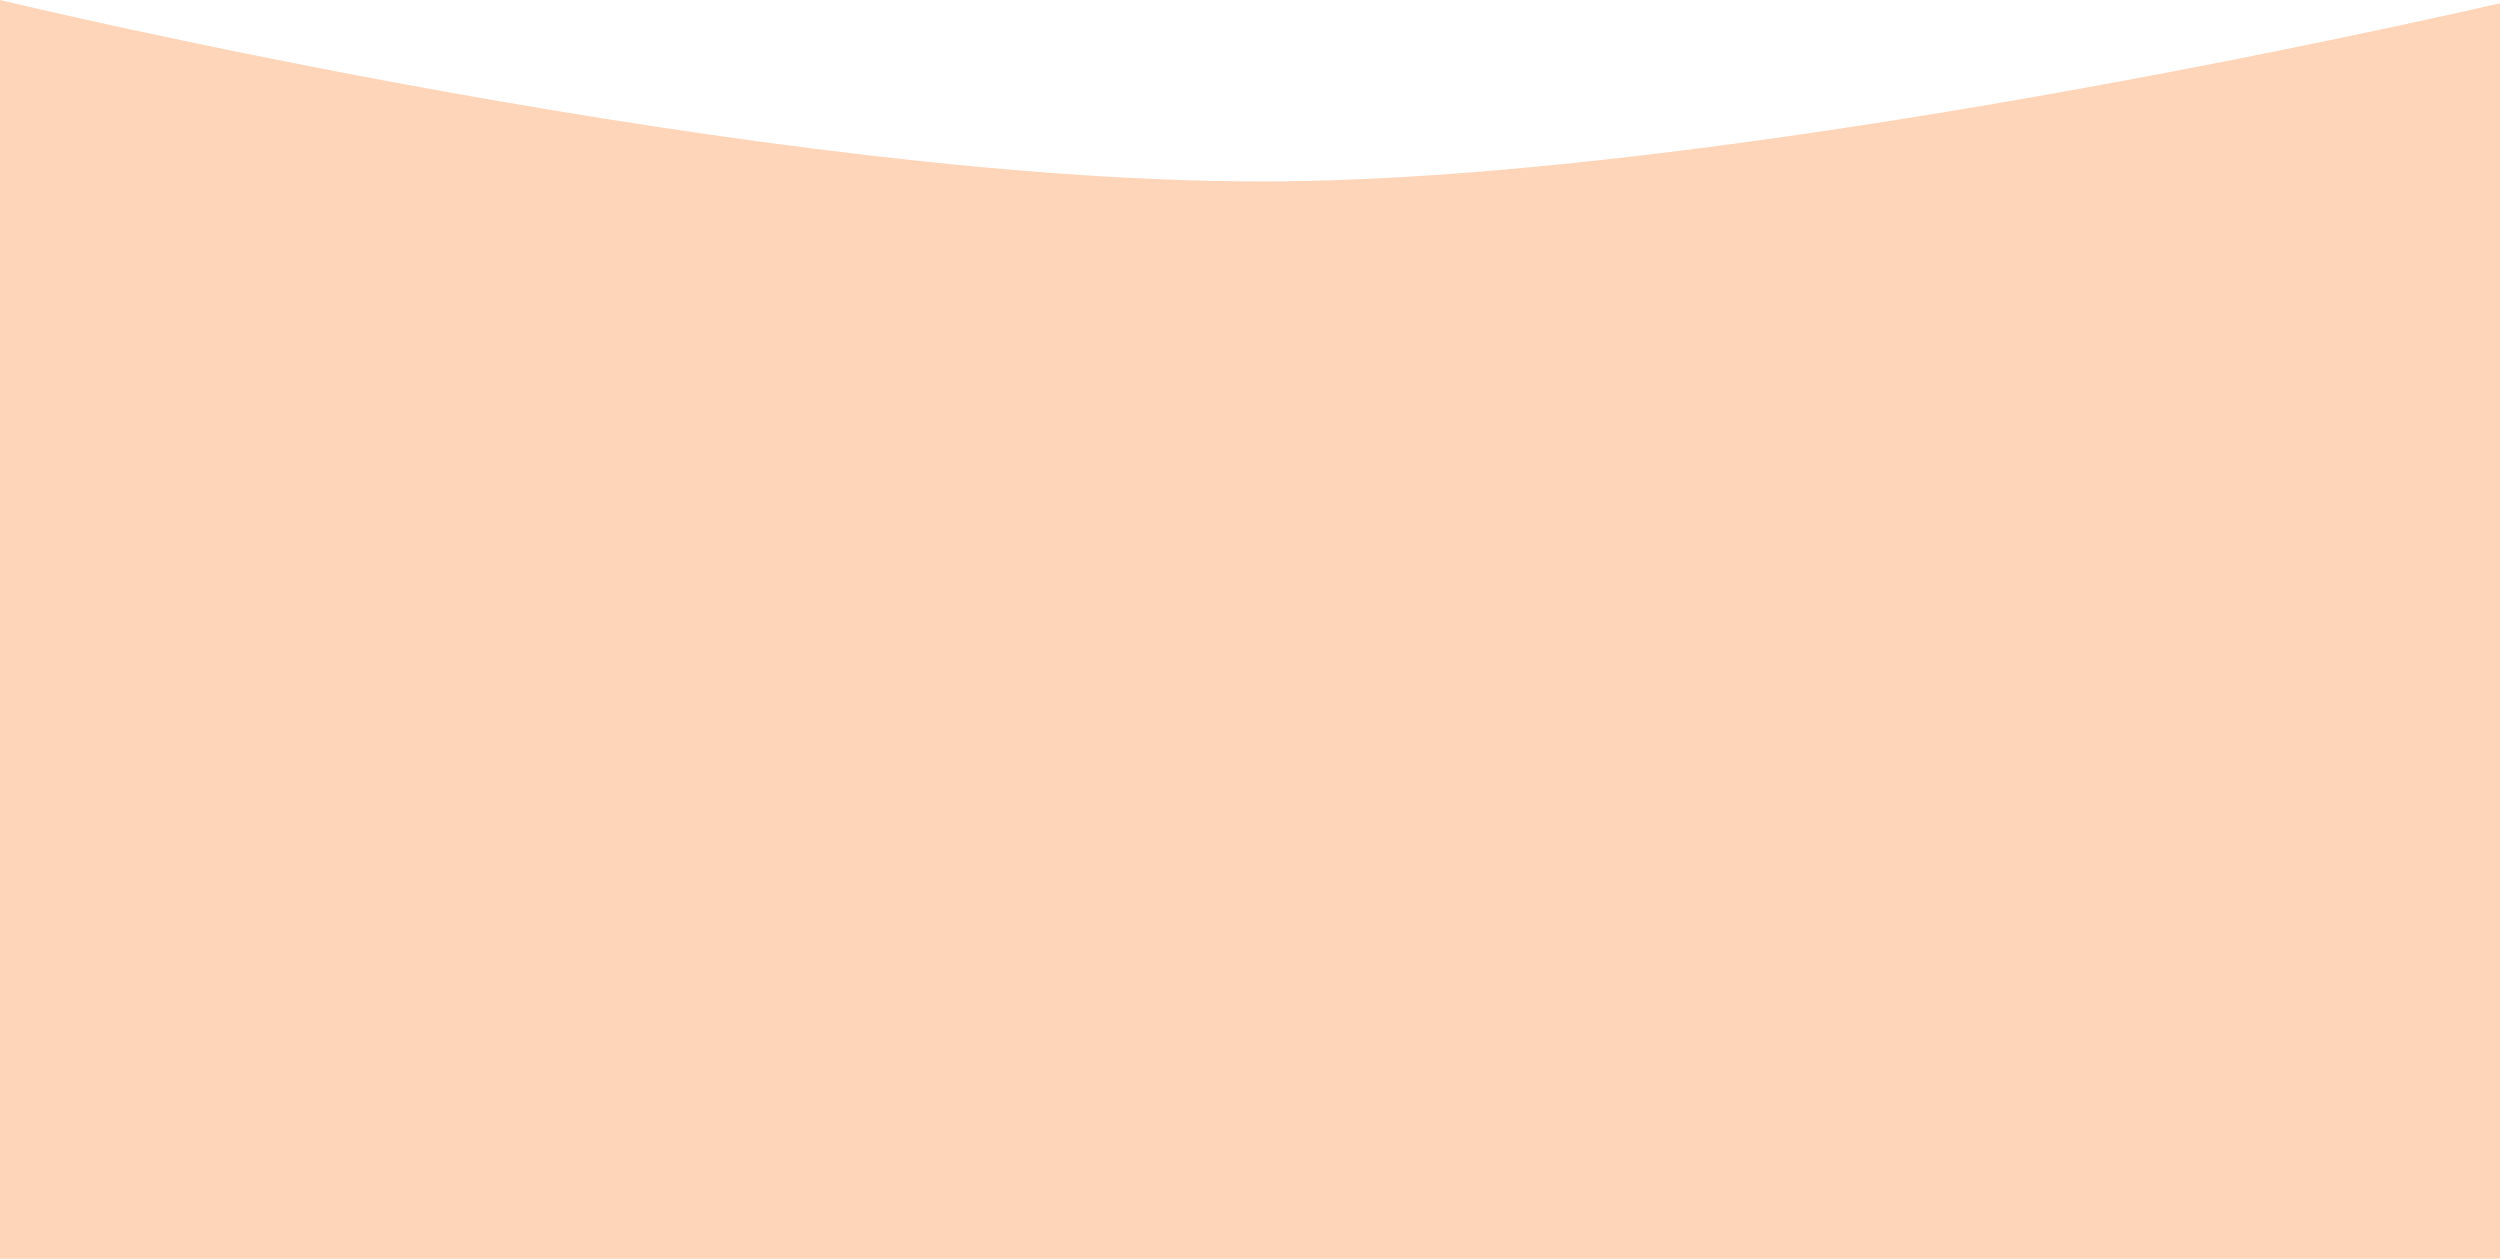
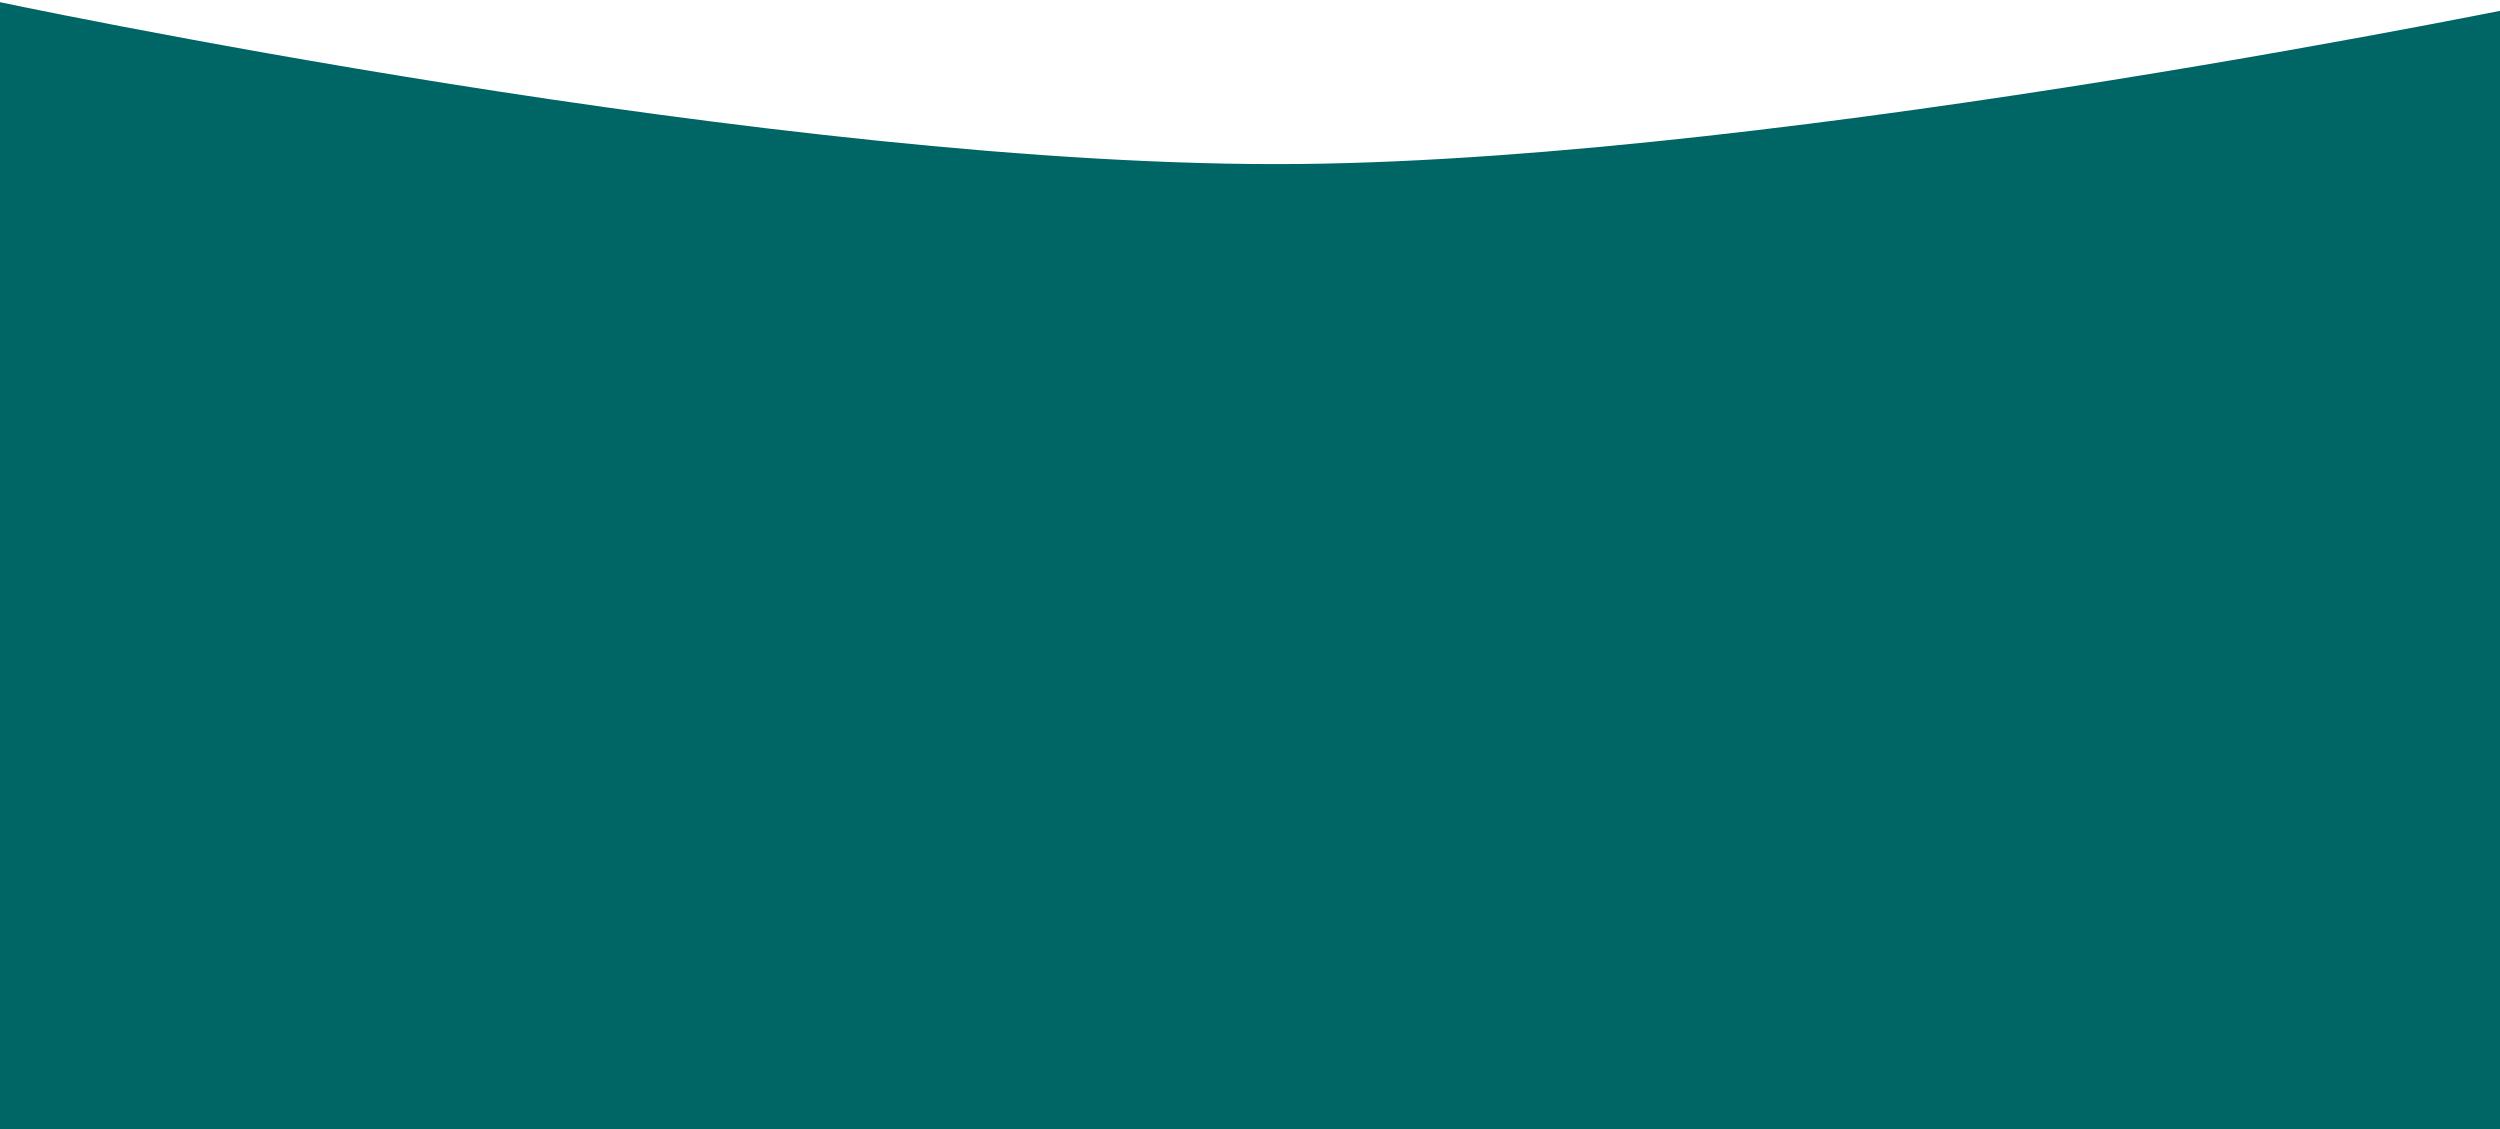
- <svg xmlns="http://www.w3.org/2000/svg" width="1436" height="723" viewBox="0 0 1436 723" fill="none">
-   <path d="M0 0C0 0 445.94 107.492 738.044 104.138C1015.81 100.948 1444 0 1444 0V723H0V0Z" fill="#FFD2B3" fill-opacity="0.92" />
+ <svg xmlns="http://www.w3.org/2000/svg" width="1440" height="650" viewBox="0 0 1440 650" fill="none">
+   <path d="M-6 0C-6 0 450.132 97.499 748.911 94.456C1033.03 91.563 1471 0 1471 0V655.785H-6V0Z" fill="#006665" />
</svg>
